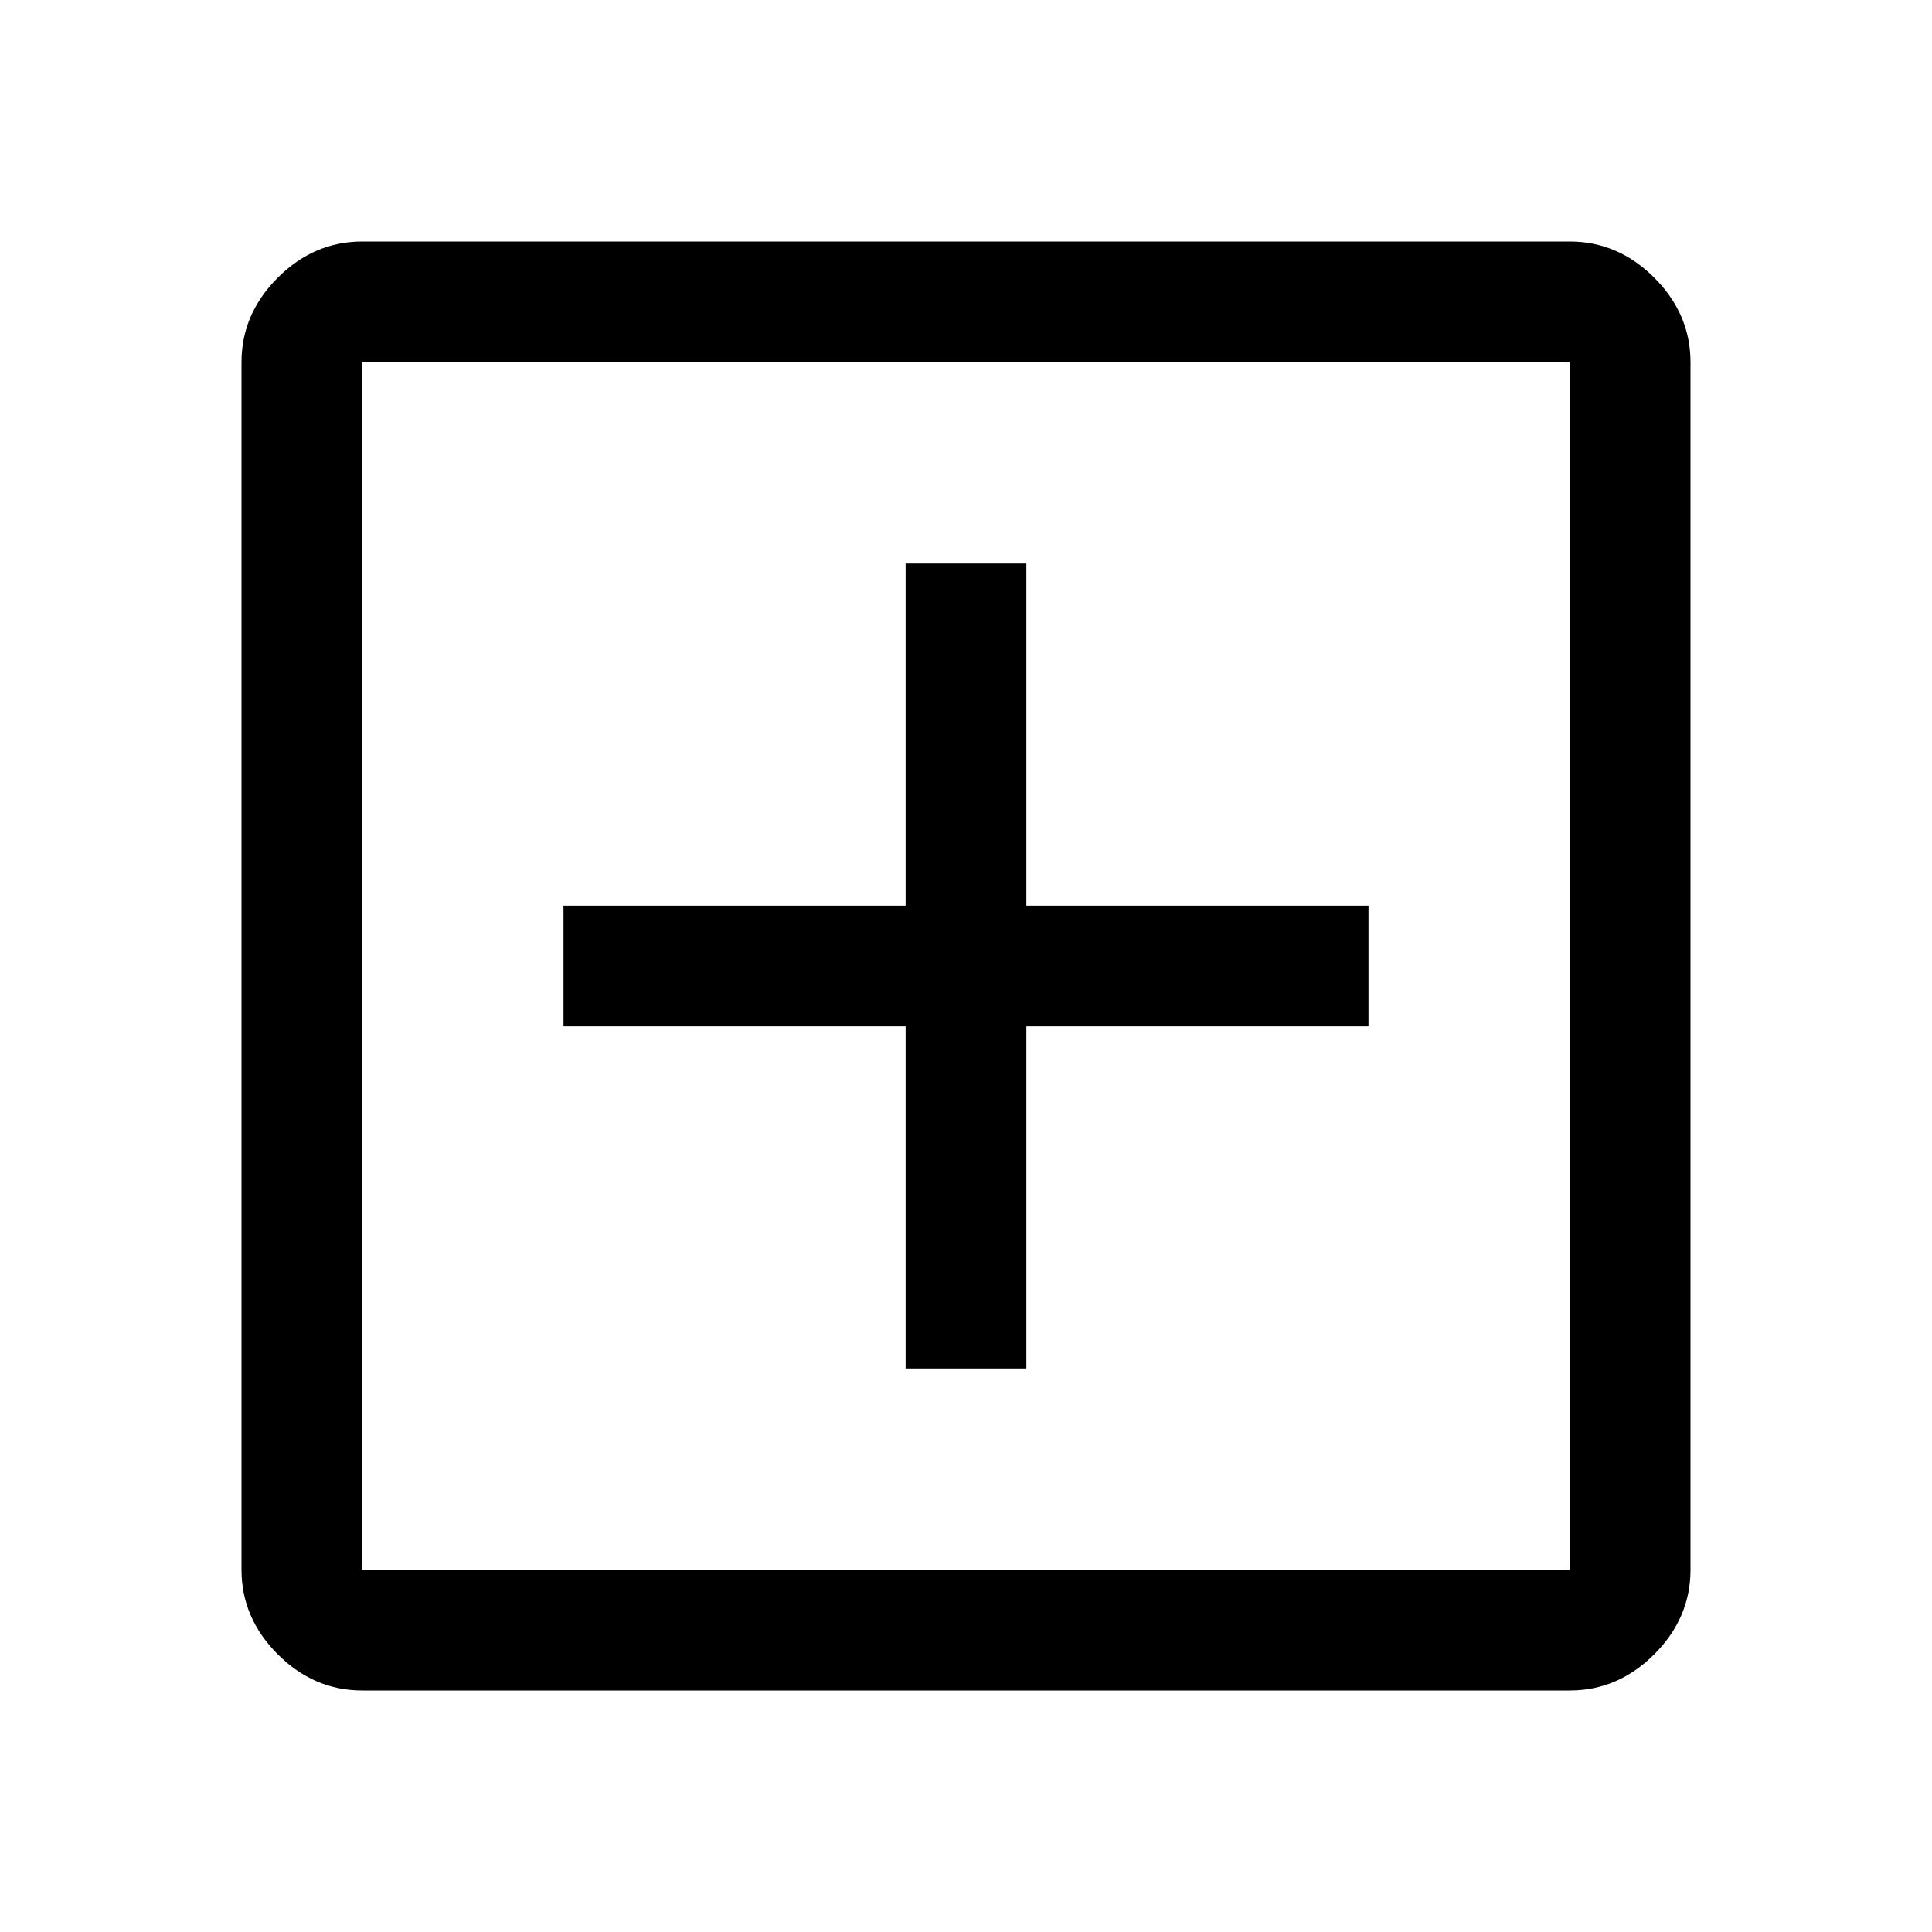
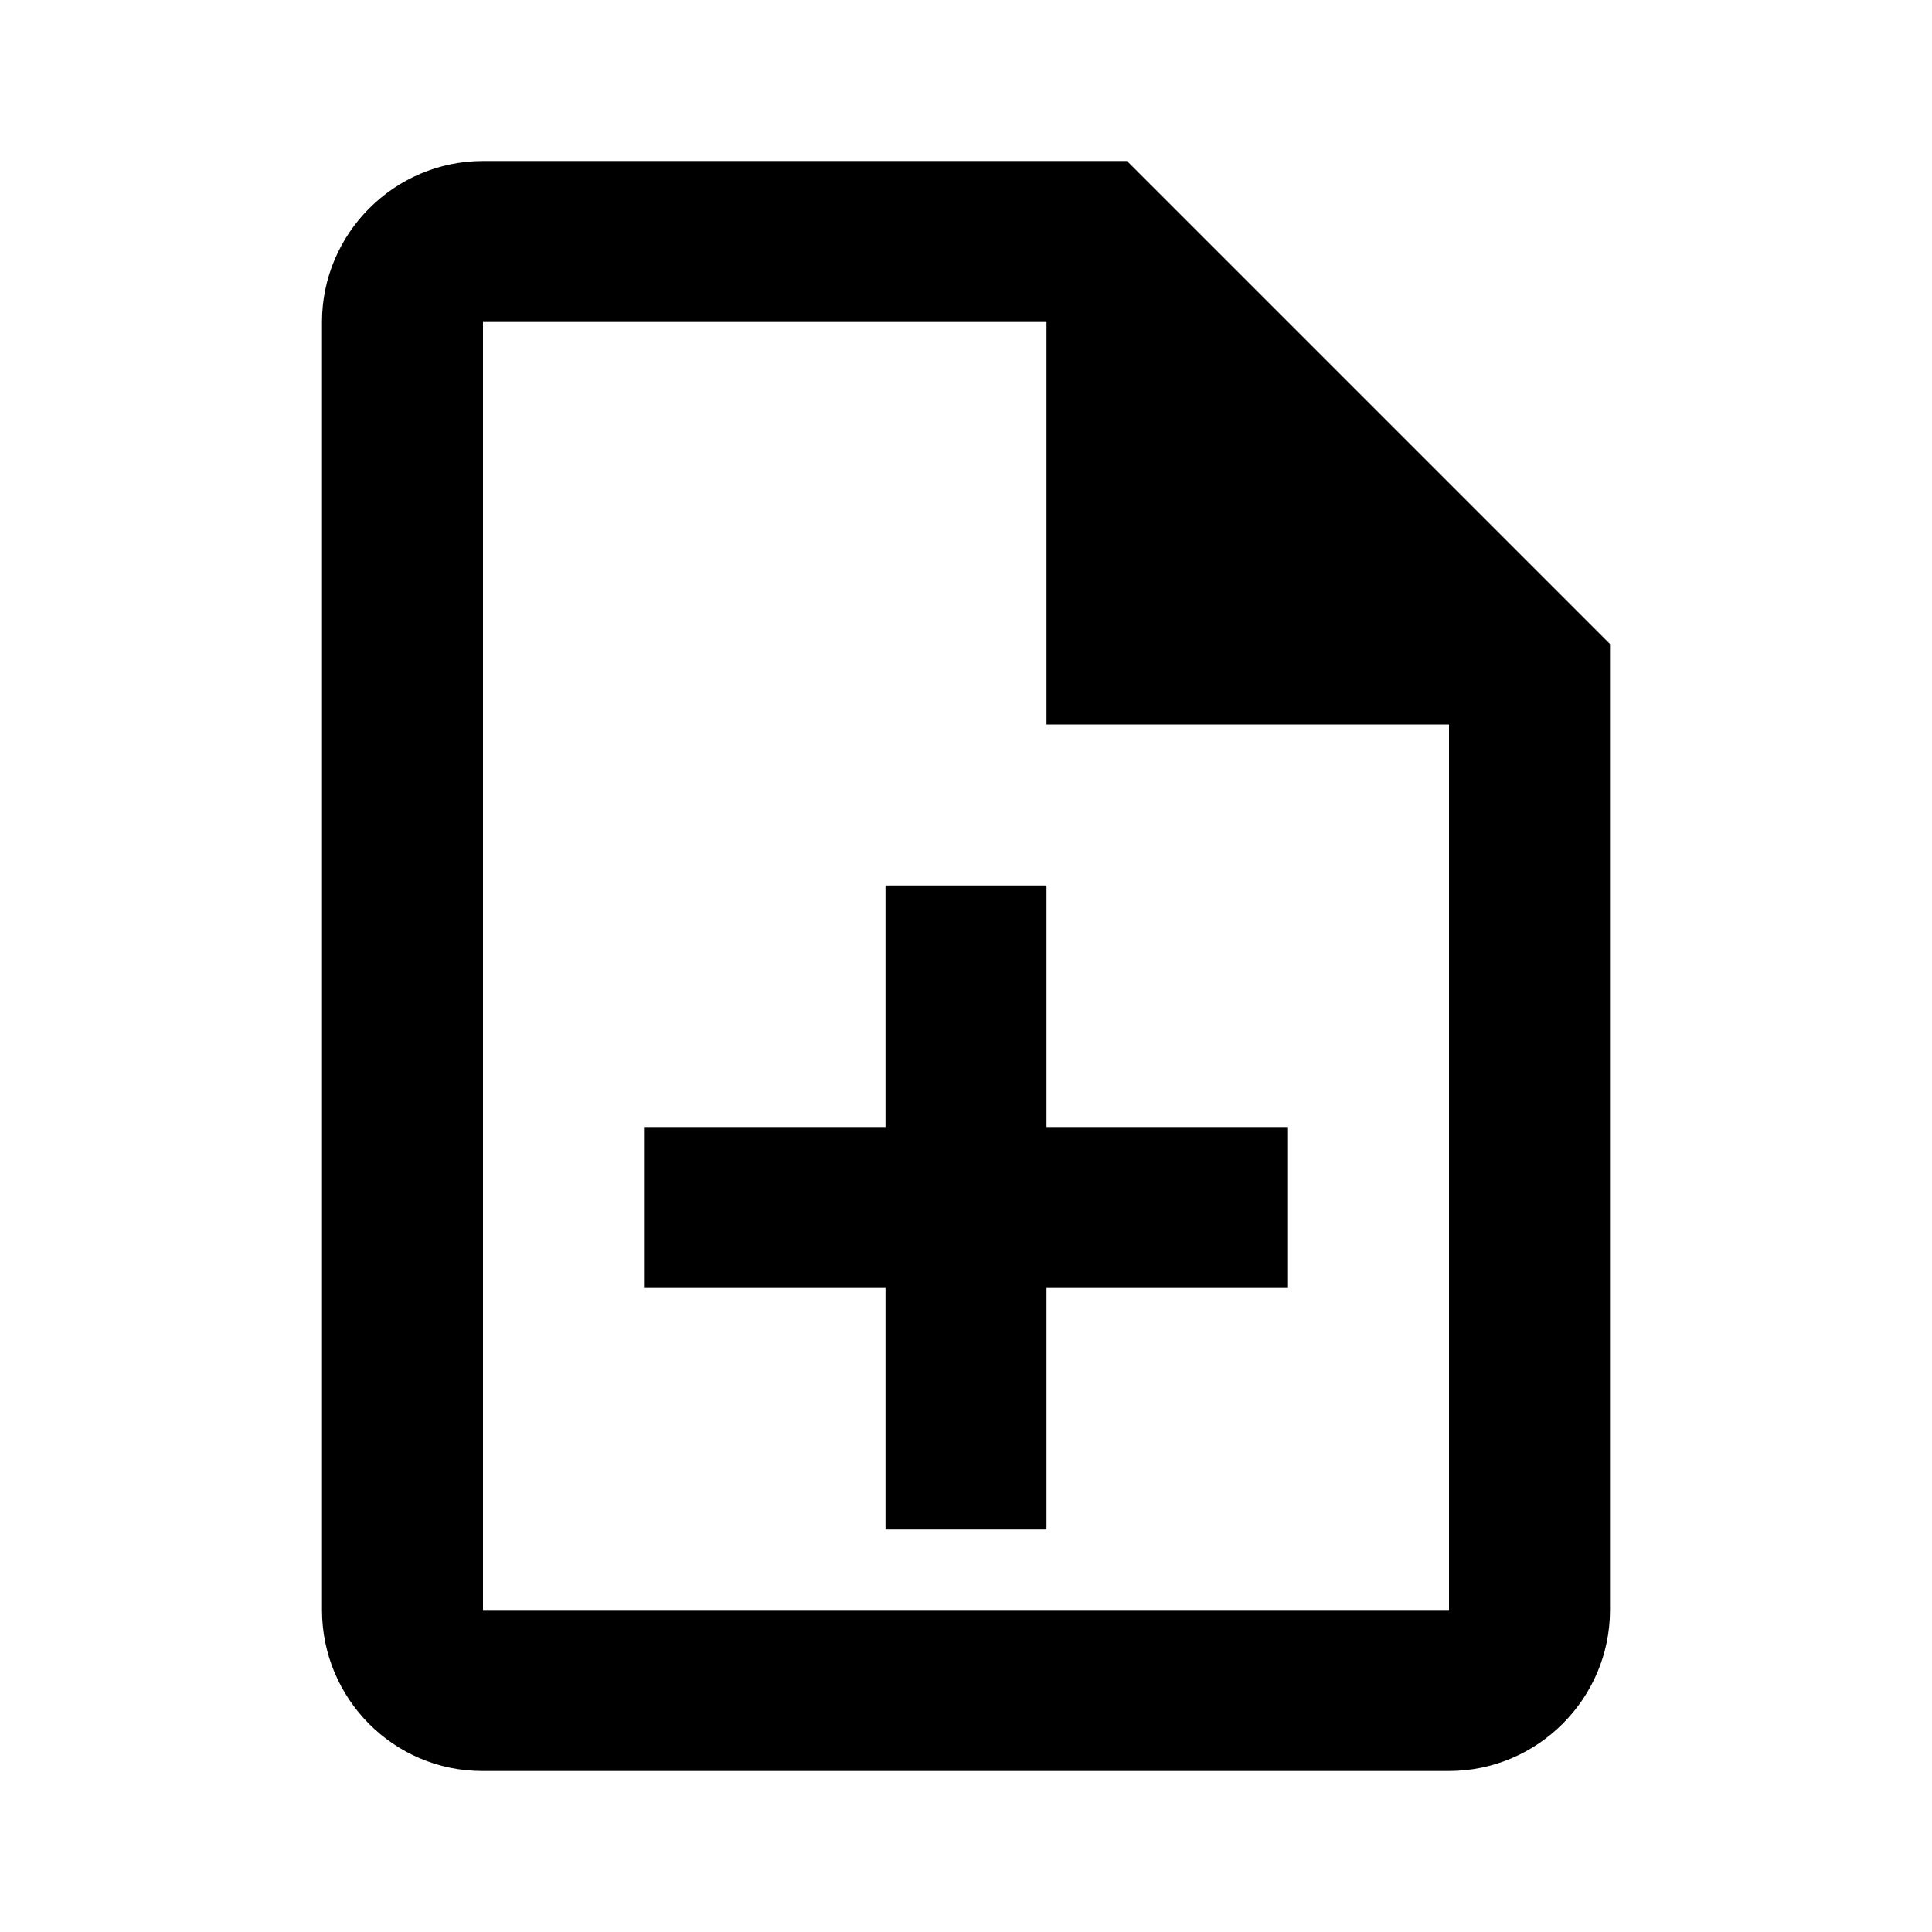
- <svg xmlns="http://www.w3.org/2000/svg" height="48" width="48">
-   <path d="M22.5 34h3v-8.5H34v-3h-8.5V14h-3v8.5H14v3h8.5ZM9 42q-1.2 0-2.1-.9Q6 40.2 6 39V9q0-1.2.9-2.1Q7.8 6 9 6h30q1.2 0 2.1.9.9.9.9 2.1v30q0 1.2-.9 2.1-.9.9-2.1.9Zm0-3h30V9H9v30ZM9 9v30V9Z" />
+ <svg xmlns="http://www.w3.org/2000/svg" height="24px" viewBox="0 0 24 24" width="24px" fill="#000000">
+   <path d="M0 0h24v24H0V0z" fill="none" />
+   <path d="M13 11h-2v3H8v2h3v3h2v-3h3v-2h-3zm1-9H6c-1.1 0-2 .9-2 2v16c0 1.1.89 2 1.99 2H18c1.1 0 2-.9 2-2V8l-6-6zm4 18H6V4h7v5h5v11z" />
</svg>
